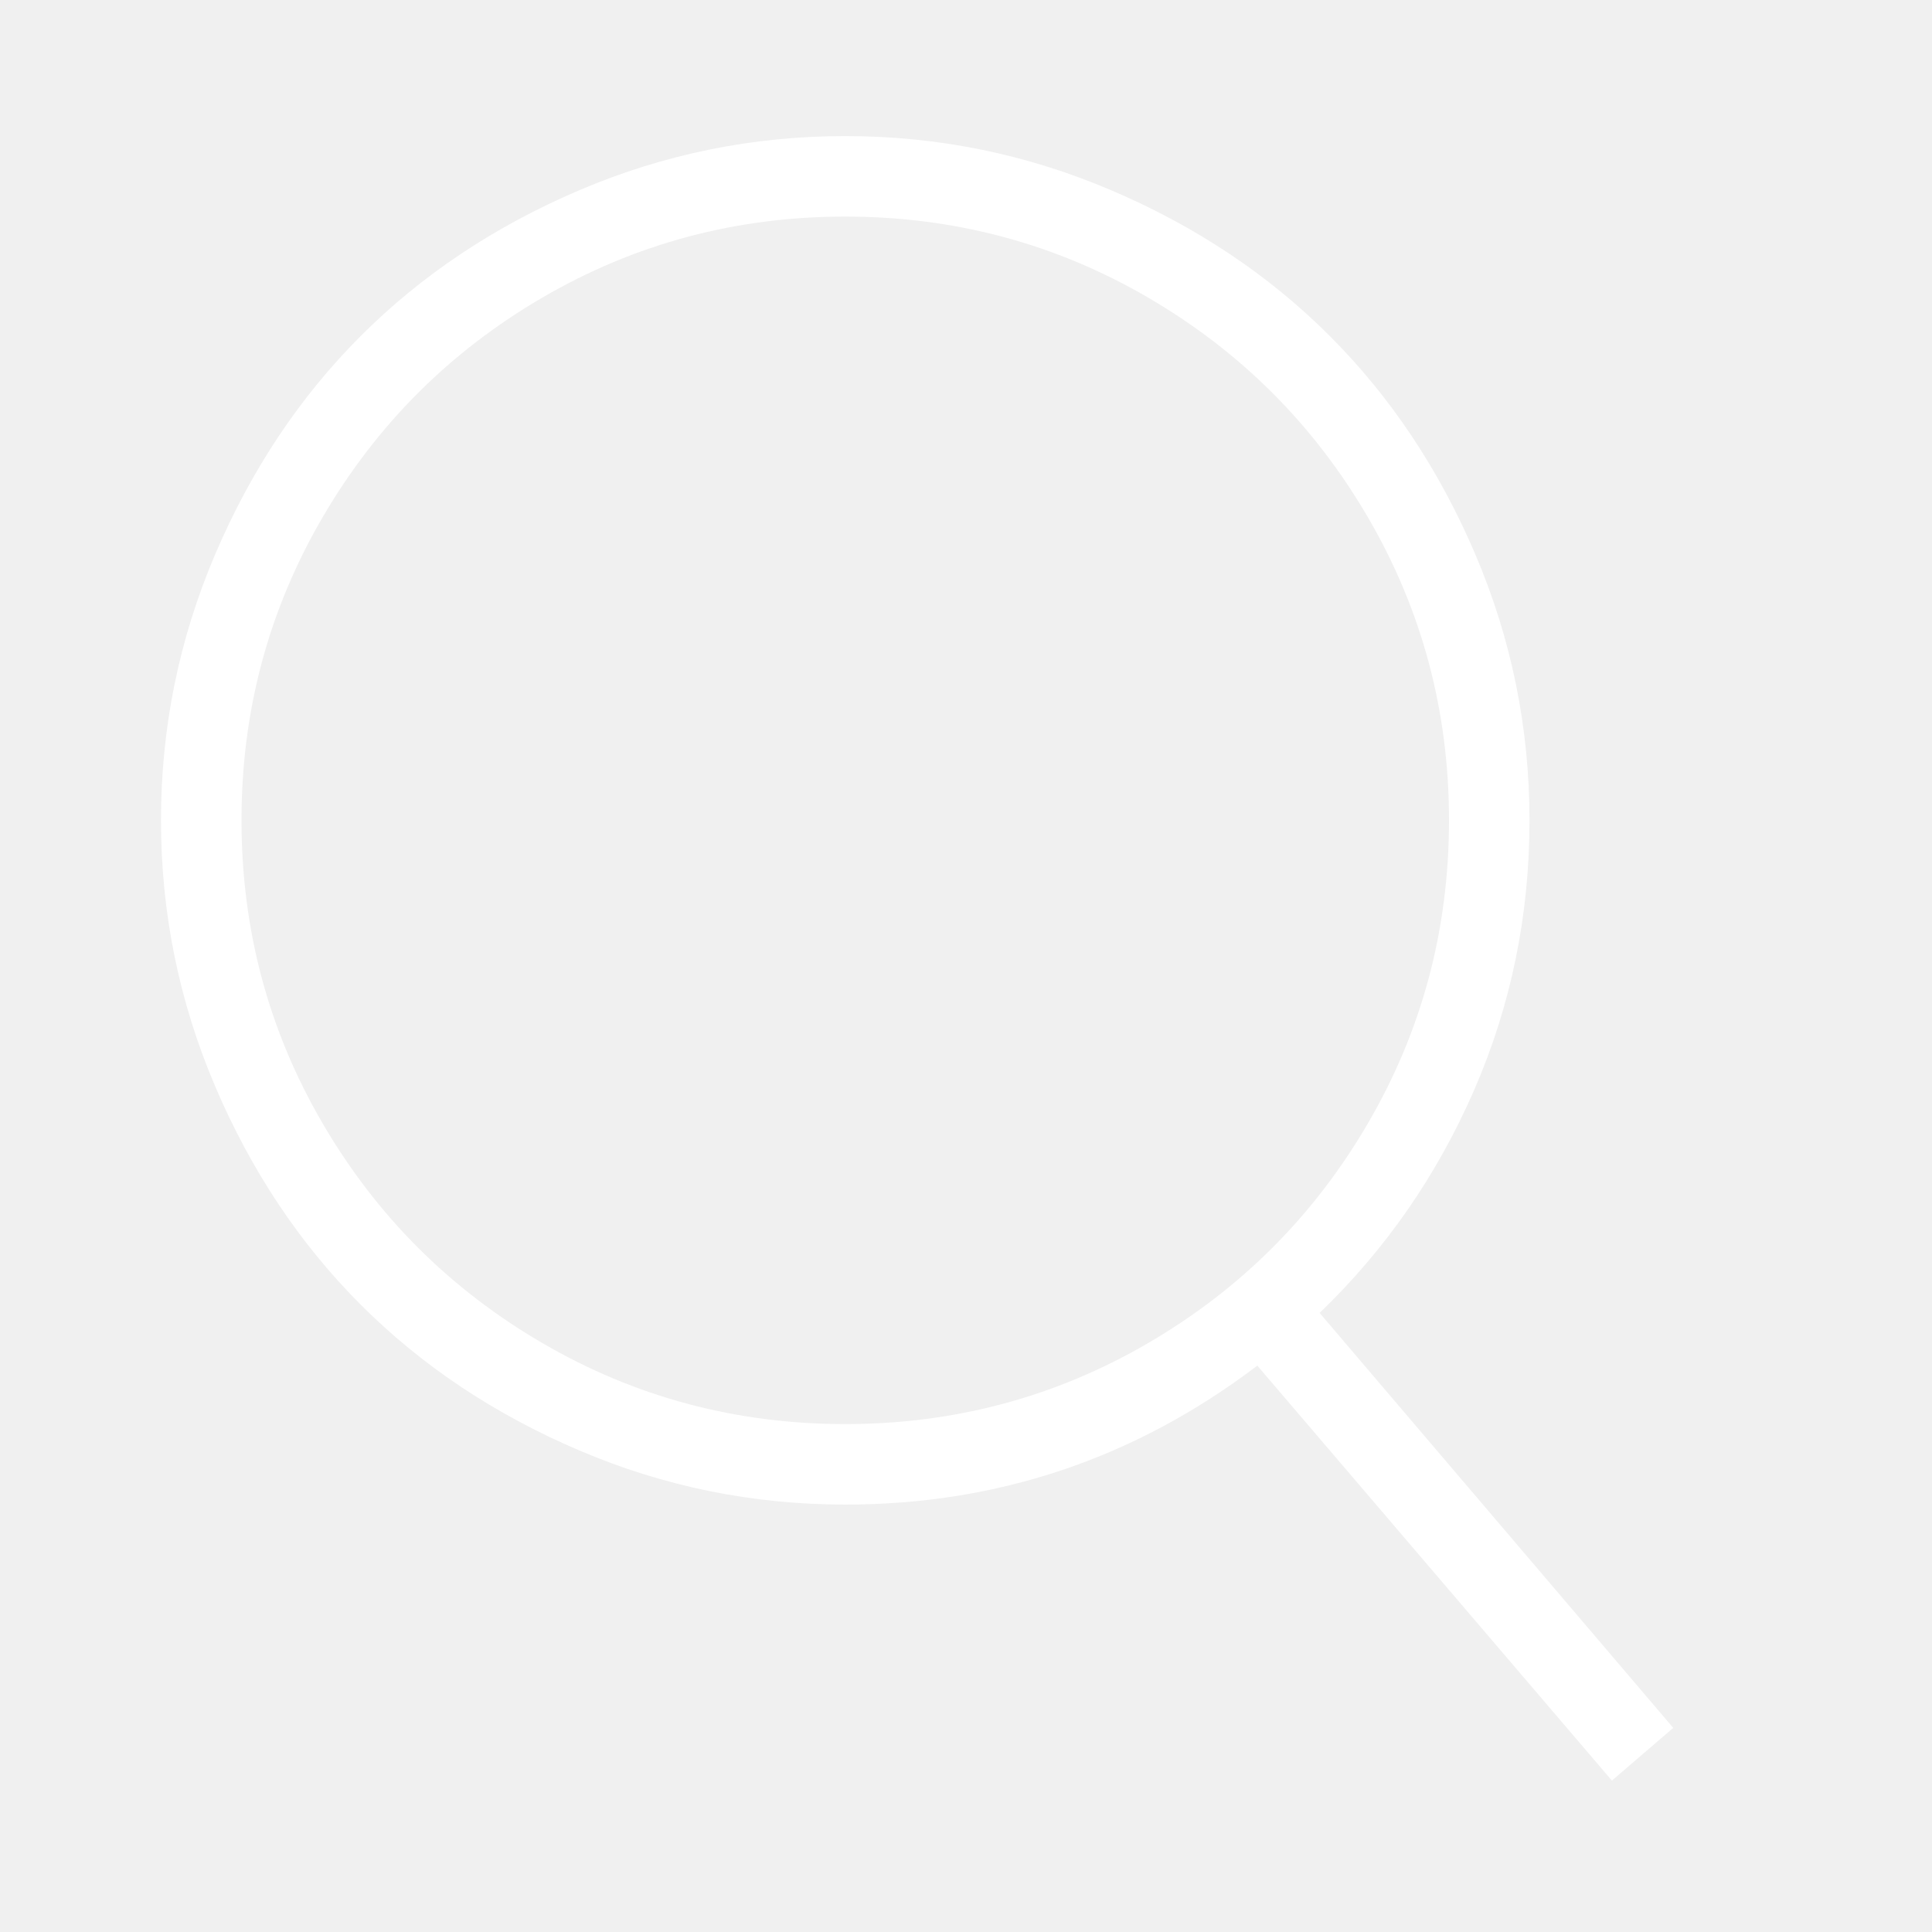
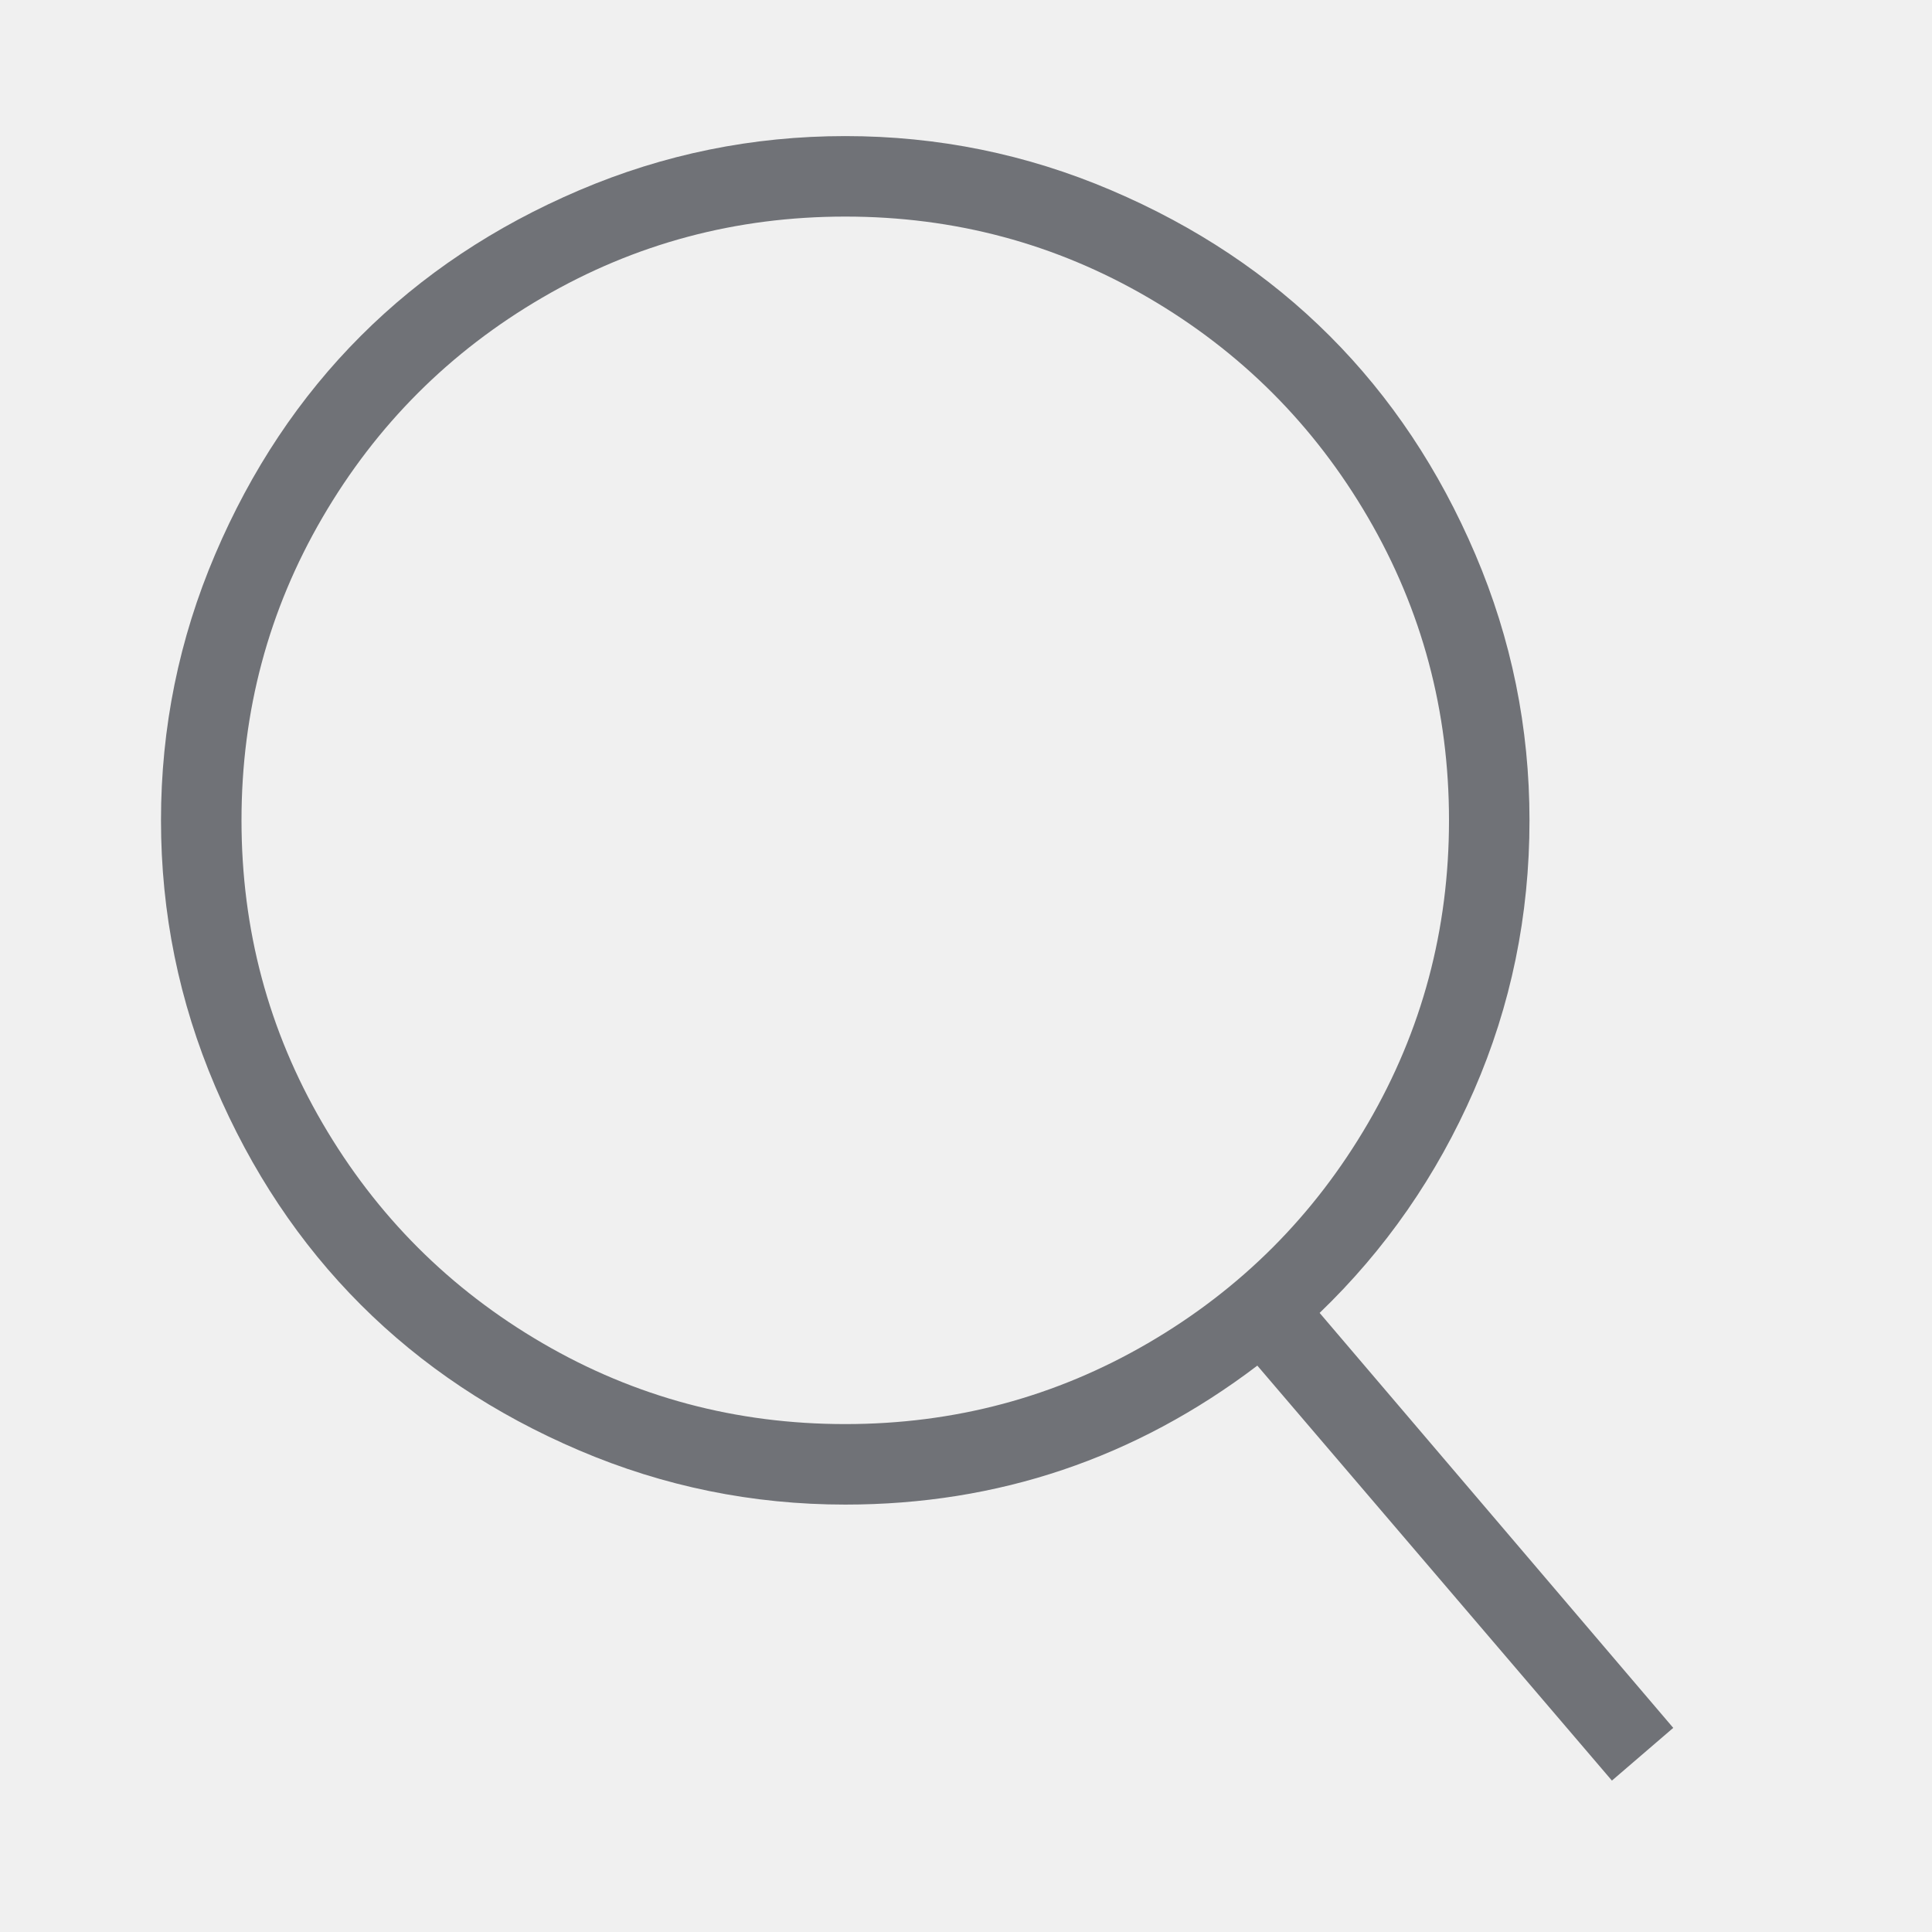
<svg xmlns="http://www.w3.org/2000/svg" viewBox="0 0 512 512">
-   <path d="M349.714 347.937l93.714 109.969-16.254 13.969-93.969-109.969q-48.508 36.825-109.207 36.825-36.826 0-70.476-14.349t-57.905-38.603-38.603-57.905-14.349-70.476 14.349-70.476 38.603-57.905 57.905-38.603 70.476-14.349 70.476 14.349 57.905 38.603 38.603 57.905 14.349 70.476q0 37.841-14.73 71.619t-40.889 58.921zM224 377.397q43.428 0 80.254-21.461t58.286-58.286 21.461-80.254-21.461-80.254-58.286-58.285-80.254-21.46-80.254 21.46-58.285 58.285-21.46 80.254 21.46 80.254 58.285 58.286 80.254 21.461z" fill="#ffffff" fill-rule="evenodd" />
+   <path d="M349.714 347.937l93.714 109.969-16.254 13.969-93.969-109.969q-48.508 36.825-109.207 36.825-36.826 0-70.476-14.349t-57.905-38.603-38.603-57.905-14.349-70.476 14.349-70.476 38.603-57.905 57.905-38.603 70.476-14.349 70.476 14.349 57.905 38.603 38.603 57.905 14.349 70.476q0 37.841-14.73 71.619t-40.889 58.921zM224 377.397q43.428 0 80.254-21.461t58.286-58.286 21.461-80.254-21.461-80.254-58.286-58.285-80.254-21.46-80.254 21.46-58.285 58.285-21.46 80.254 21.46 80.254 58.285 58.286 80.254 21.461z" fill="#707277" fill-rule="evenodd" />
</svg>
